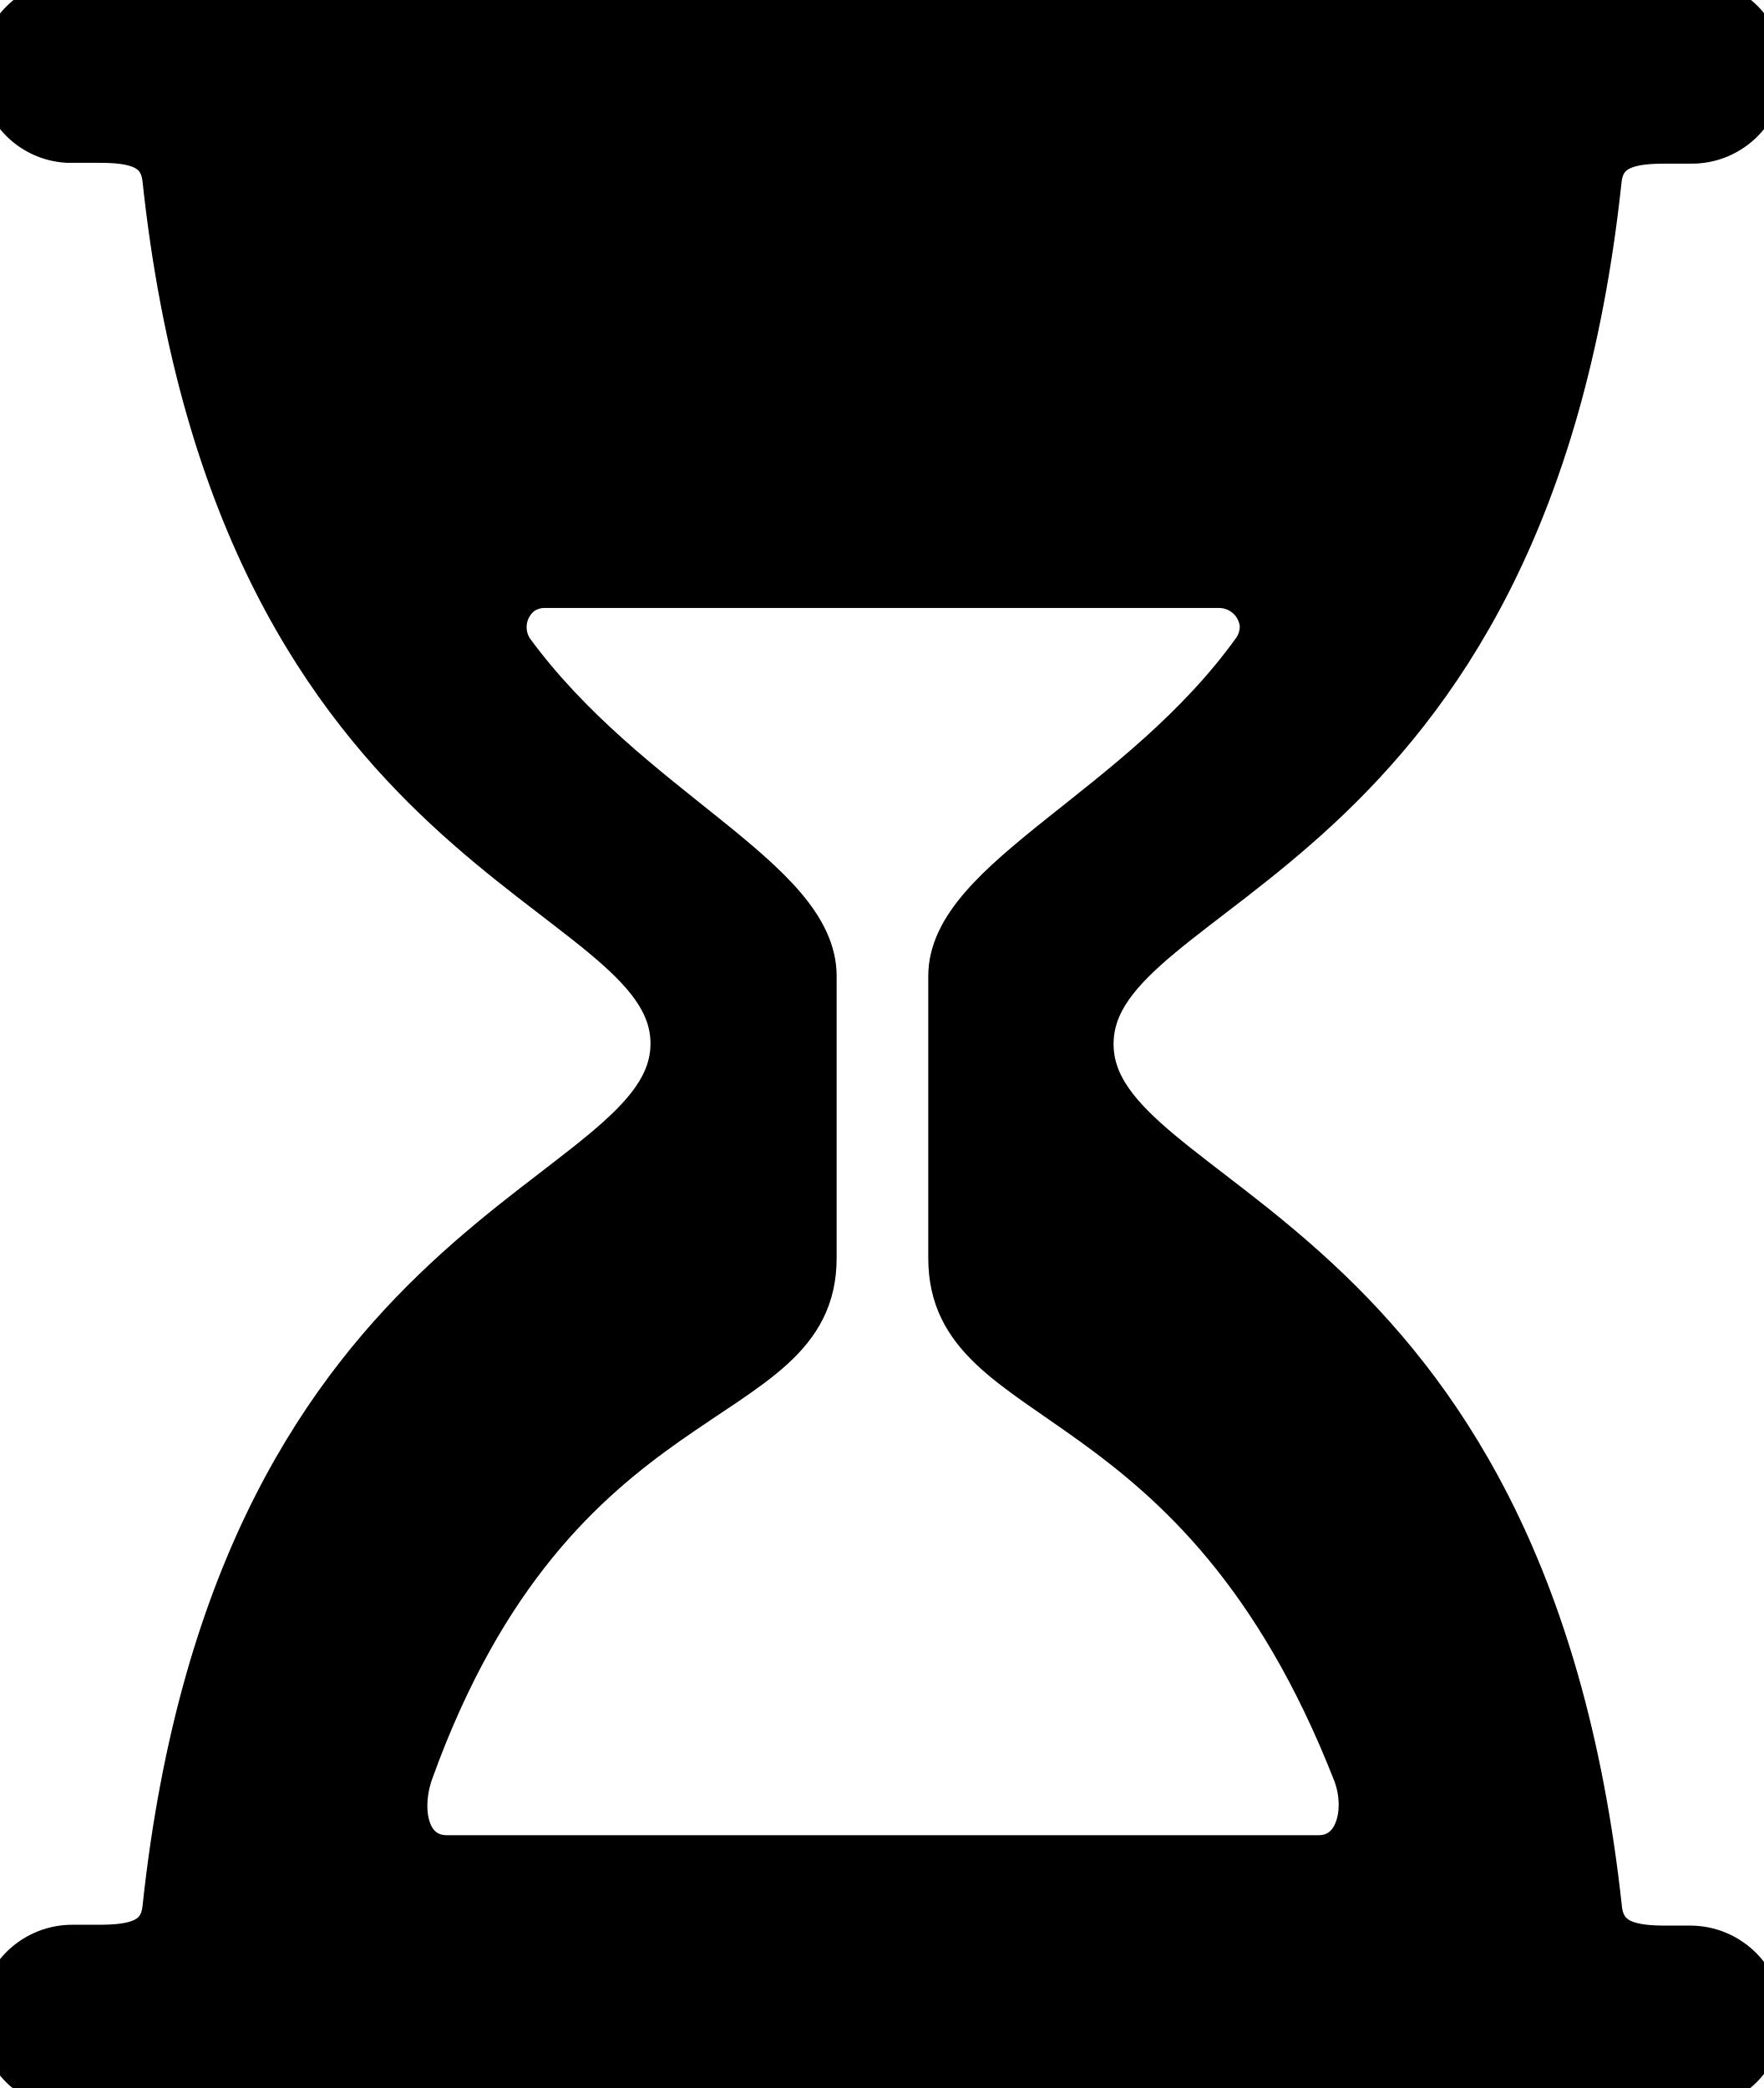
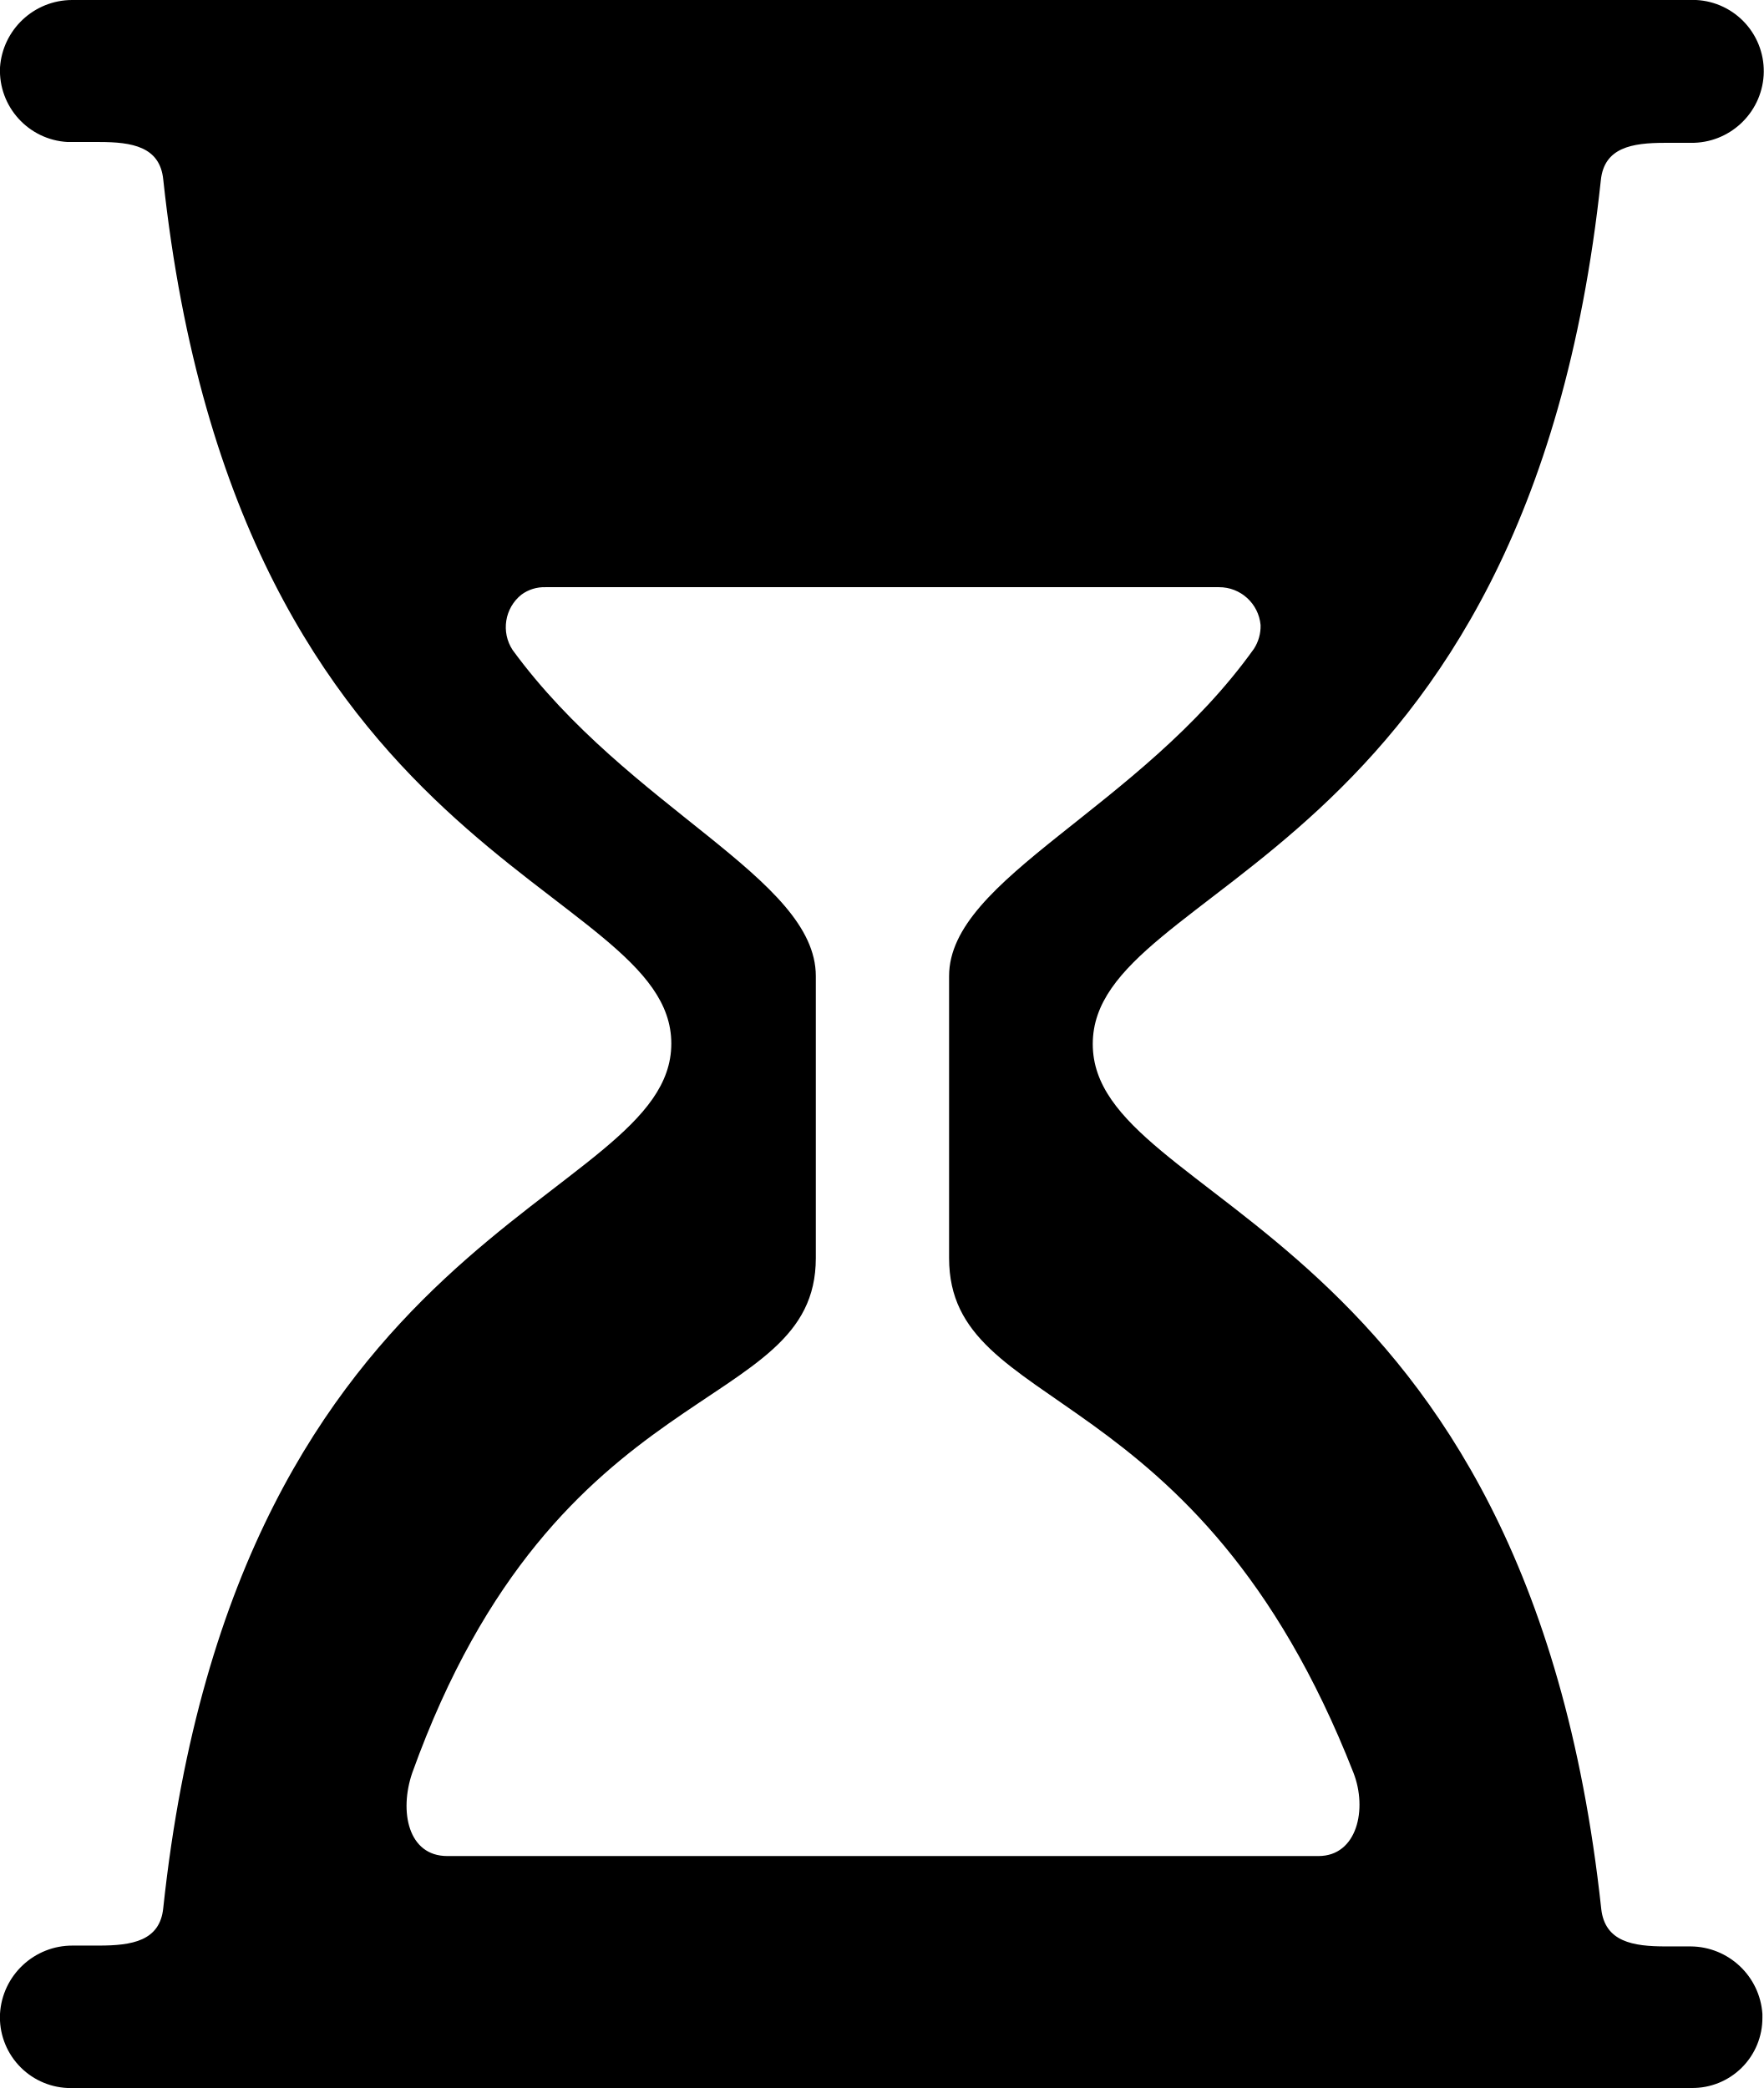
<svg xmlns="http://www.w3.org/2000/svg" viewBox="0 0 42.35 50.14">
-   <path stroke="currentColor" d="M40.6,46.74H40c-.79,0-1.46-.11-1.55-.9v0C36.66,29.29,26.24,29,26.24,25.07s10.43-4.21,12.2-20.74v0c.08-.79.75-.9,1.54-.9h.62a1.73,1.73,0,0,0,1.75-1.62A1.71,1.71,0,0,0,40.73,0h-39A1.74,1.74,0,0,0,0,1.62,1.72,1.72,0,0,0,1.62,3.41h.76c.79,0,1.46.11,1.54.9h0c1.78,16.54,12.2,16.86,12.2,20.75S5.69,29.29,3.92,45.82v0c-.08.79-.75.9-1.55.9H1.75A1.74,1.74,0,0,0,0,48.36a1.7,1.7,0,0,0,1.62,1.78h39a1.68,1.68,0,0,0,1.7-1.69v-.09A1.74,1.74,0,0,0,40.6,46.74ZM9.9,42.57c3.49-9.71,9.69-8.53,9.69-12.36V23.44c0-2.36-4.48-4-7.28-7.83a1,1,0,0,1,.21-1.33.93.93,0,0,1,.58-.18H29.27a1,1,0,0,1,1,.91,1,1,0,0,1-.16.57c-2.75,3.85-7.32,5.5-7.32,7.86v6.77c0,3.8,5.95,2.76,9.71,12.36.34.87.09,2-.84,2H10.74c-.94,0-1.16-1.07-.84-2Z" />
+   <path fill="currentColor" d="M40.6,46.74H40c-.79,0-1.46-.11-1.55-.9v0C36.66,29.29,26.24,29,26.24,25.07s10.43-4.21,12.2-20.74v0c.08-.79.75-.9,1.54-.9h.62a1.73,1.73,0,0,0,1.75-1.62A1.71,1.71,0,0,0,40.73,0h-39A1.74,1.74,0,0,0,0,1.62,1.72,1.72,0,0,0,1.62,3.41h.76c.79,0,1.46.11,1.54.9h0c1.78,16.54,12.2,16.86,12.2,20.75S5.69,29.29,3.92,45.82v0c-.08.79-.75.9-1.55.9H1.75A1.74,1.74,0,0,0,0,48.36a1.7,1.7,0,0,0,1.62,1.78h39a1.68,1.68,0,0,0,1.7-1.69v-.09A1.74,1.74,0,0,0,40.6,46.74ZM9.9,42.57c3.49-9.71,9.69-8.53,9.69-12.36V23.44c0-2.36-4.48-4-7.28-7.83a1,1,0,0,1,.21-1.33.93.93,0,0,1,.58-.18H29.27a1,1,0,0,1,1,.91,1,1,0,0,1-.16.57c-2.75,3.85-7.32,5.5-7.32,7.86v6.77c0,3.8,5.95,2.76,9.71,12.36.34.87.09,2-.84,2H10.74c-.94,0-1.16-1.07-.84-2Z" />
</svg>
